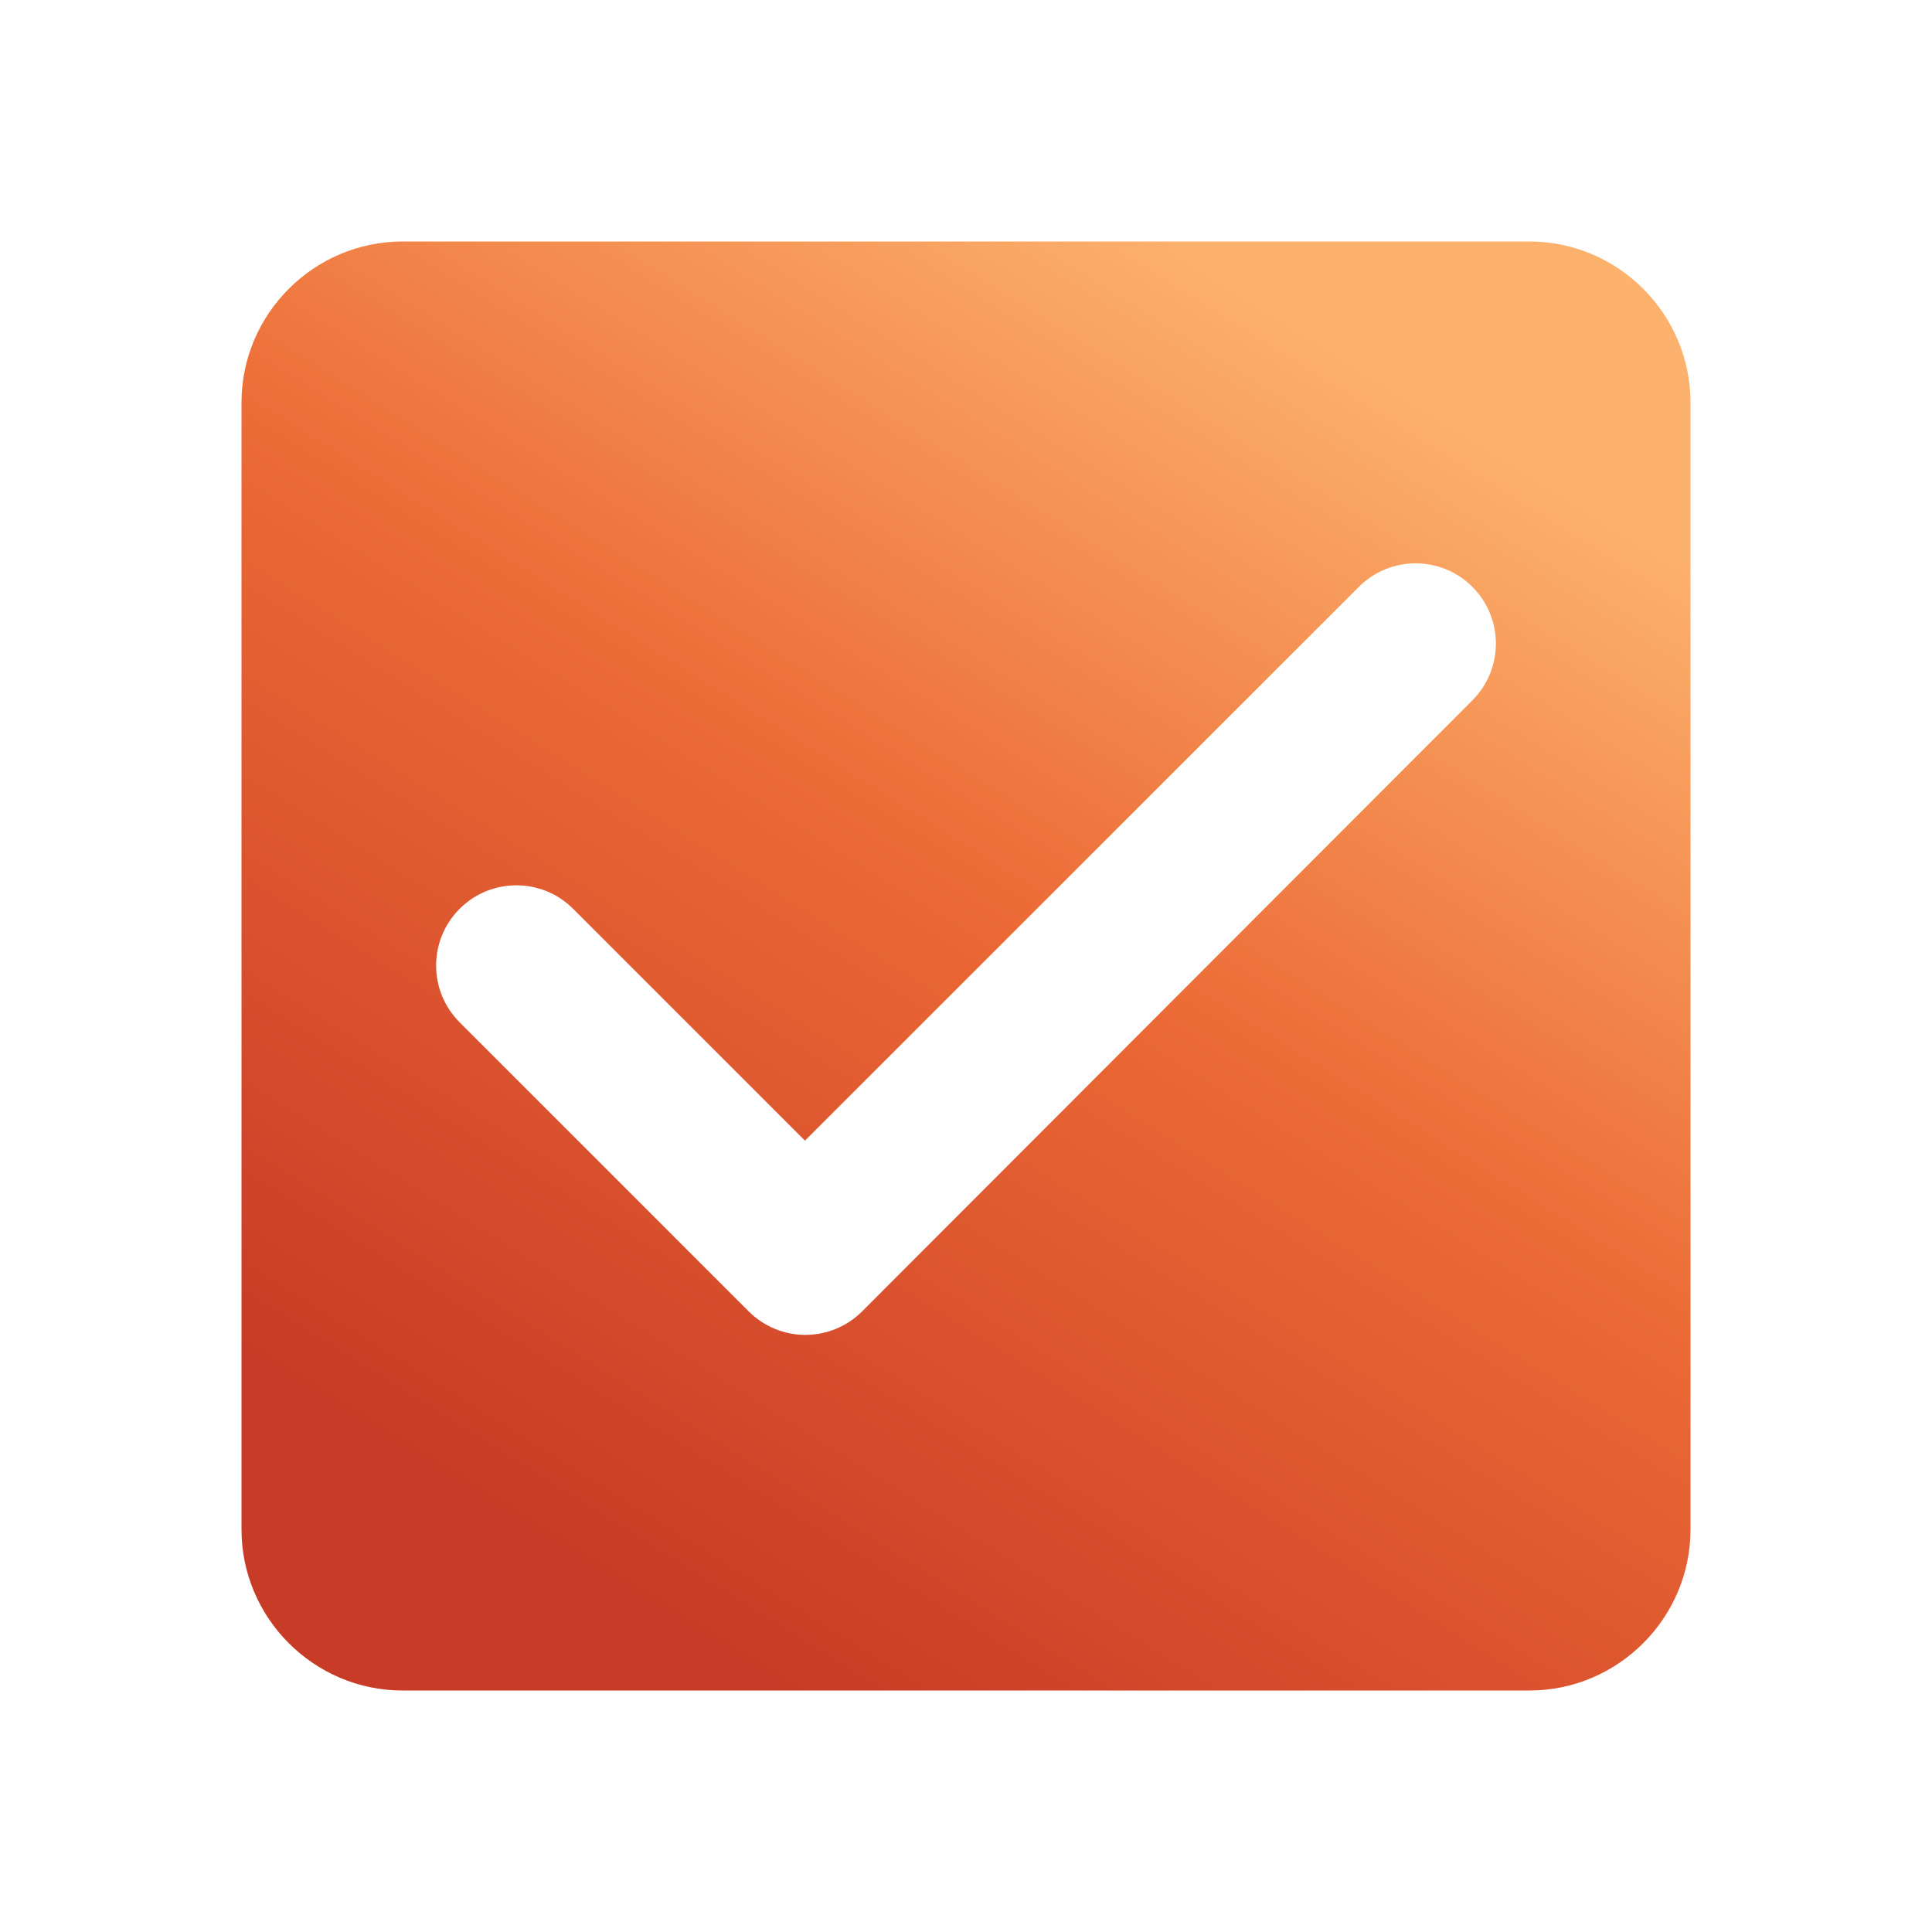
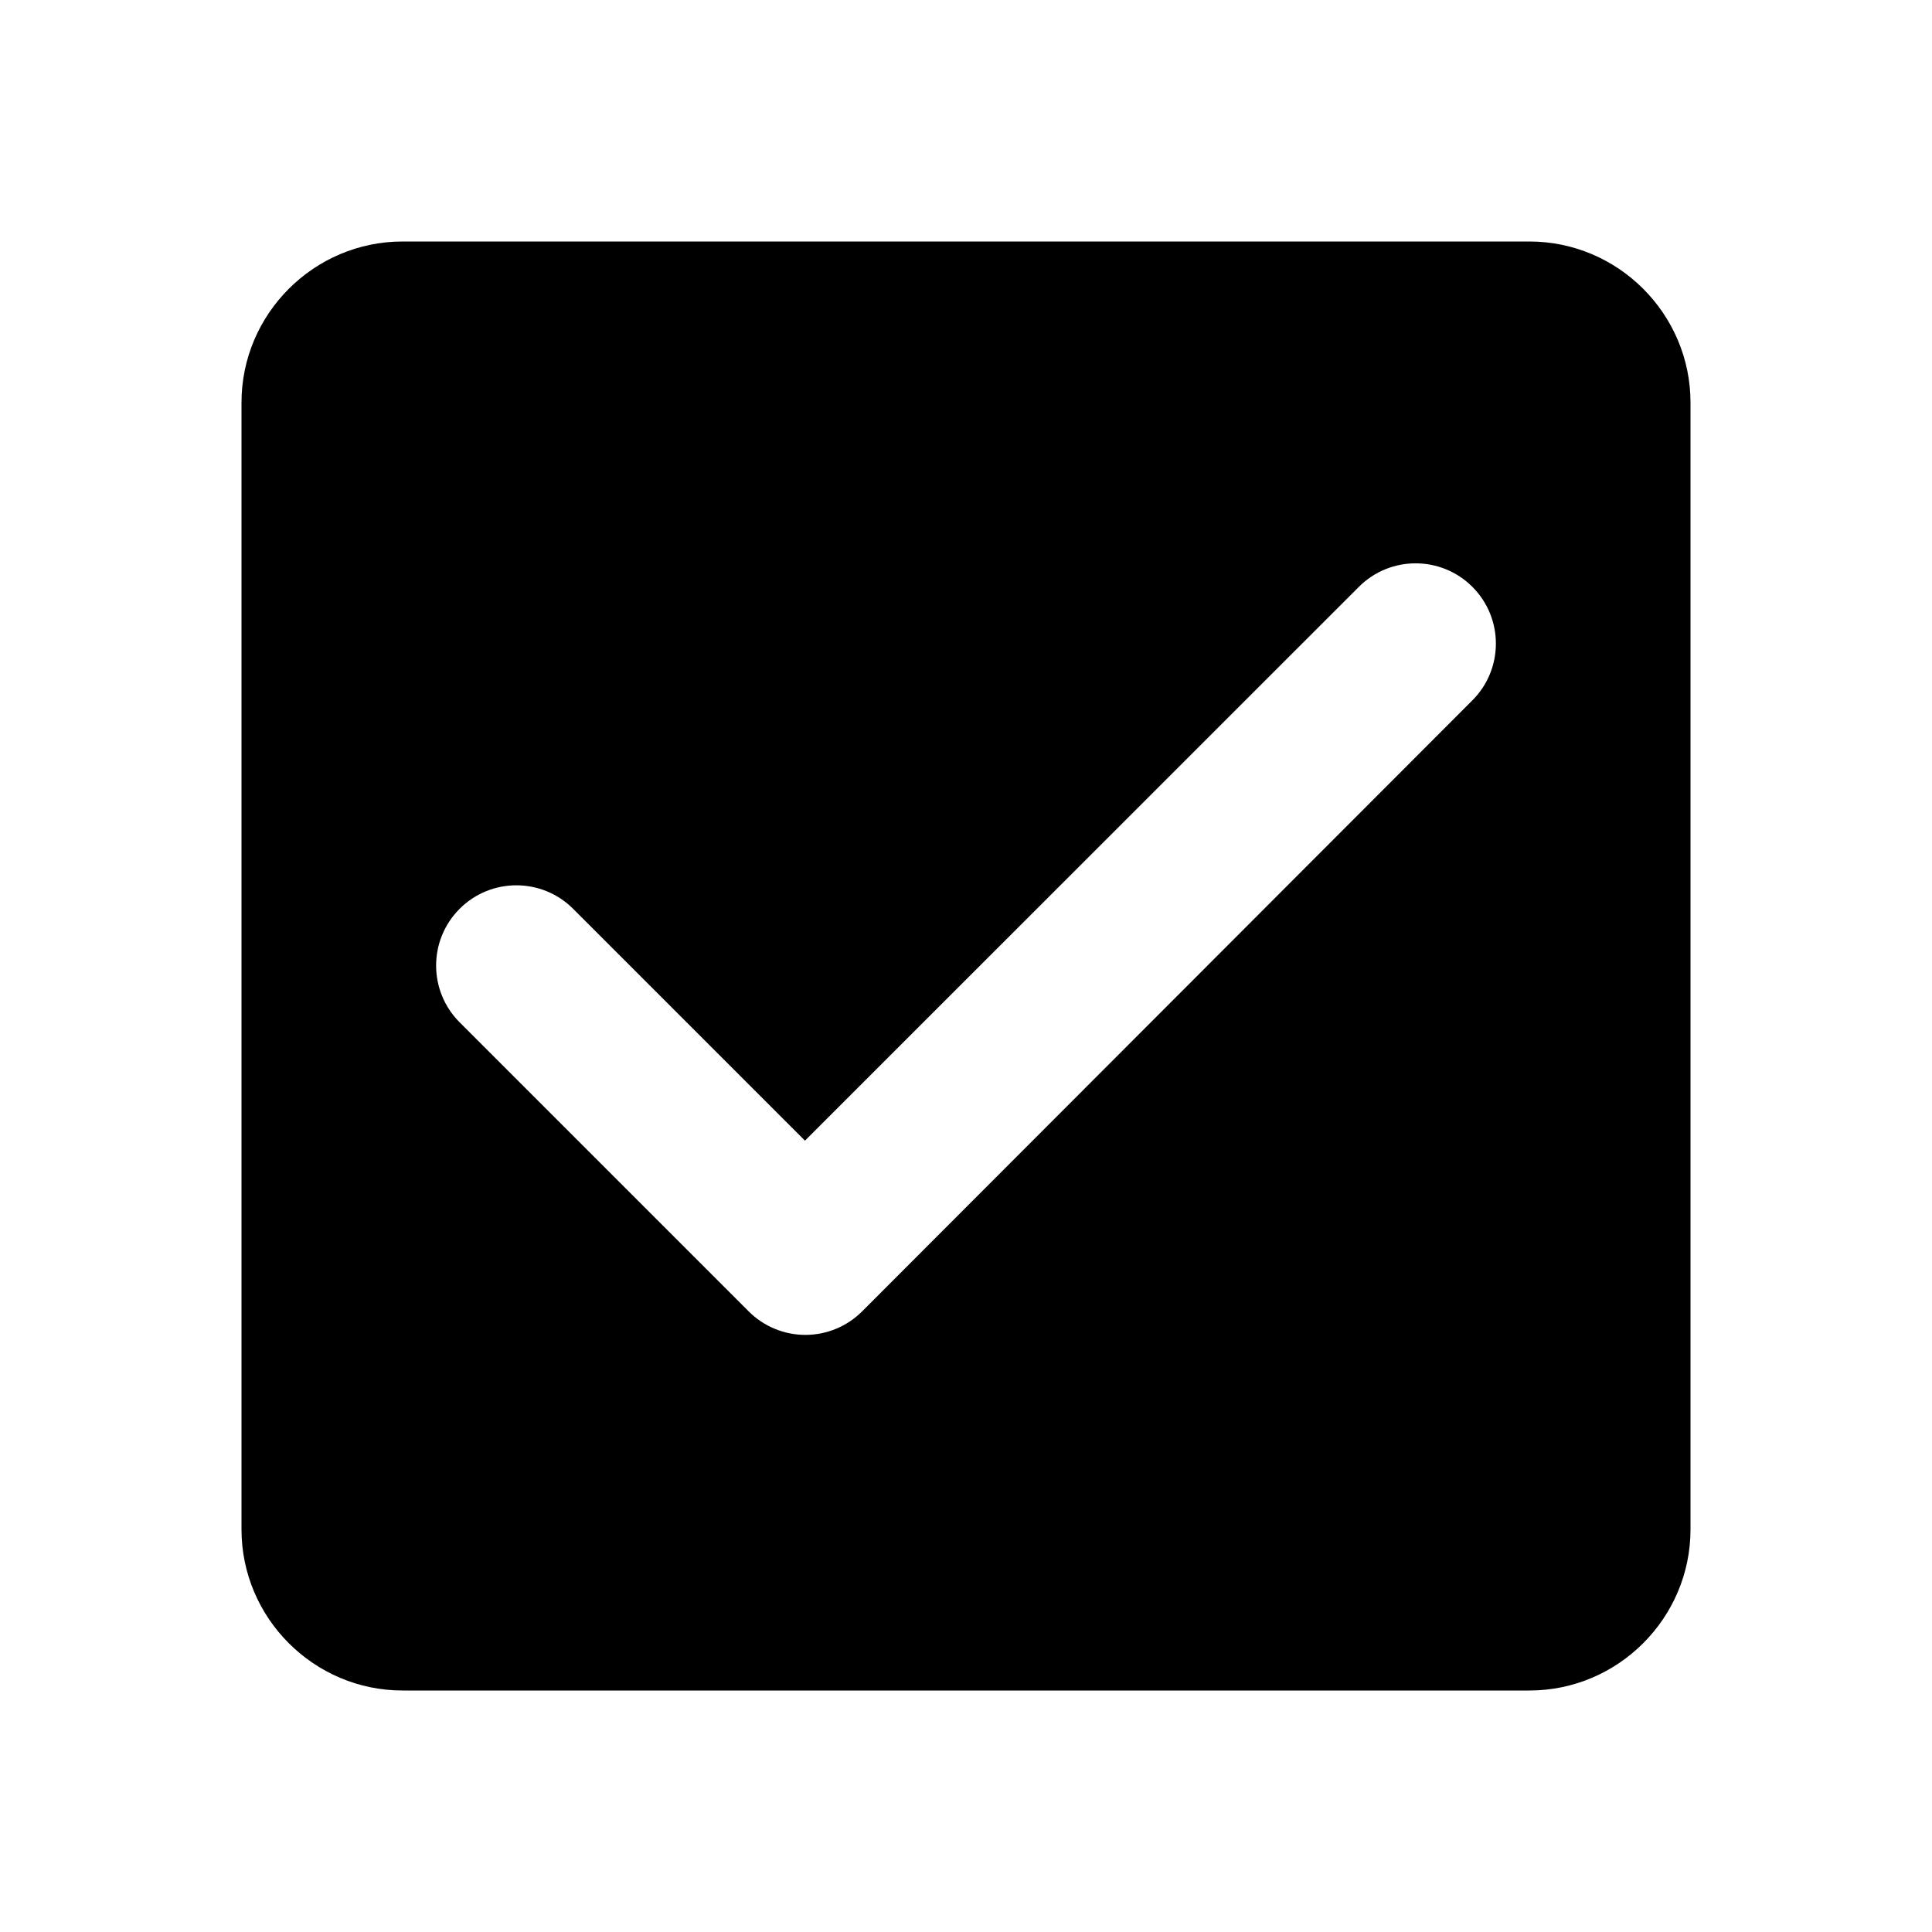
<svg xmlns="http://www.w3.org/2000/svg" viewBox="0 0 20 20">
-   <path d="M15.833 2.5H4.167C3.25 2.5 2.5 3.25 2.5 4.167v11.666c0 .917.75 1.667 1.667 1.667h11.666c.917 0 1.667-.75 1.667-1.667V4.167c0-.917-.75-1.667-1.667-1.667ZM8.925 13.575a.83.83 0 0 1-1.175 0l-2.992-2.992a.83.83 0 1 1 1.175-1.175l2.4 2.4 5.734-5.733a.83.83 0 1 1 1.175 1.175l-6.317 6.325Z" fill="url(#a)" />
-   <defs>
-     <linearGradient id="a" x1="13.975" y1="3.625" x2="6.1" y2="16.225" gradientUnits="userSpaceOnUse">
-       <stop stop-color="#FCB16C" />
-       <stop offset=".458" stop-color="#EC6A35" />
-       <stop offset="1" stop-color="#C83B26" />
-     </linearGradient>
-   </defs>
+   <path d="M15.833 2.5H4.167C3.25 2.5 2.5 3.25 2.5 4.167v11.666c0 .917.75 1.667 1.667 1.667h11.666c.917 0 1.667-.75 1.667-1.667V4.167c0-.917-.75-1.667-1.667-1.667ZM8.925 13.575a.83.83 0 0 1-1.175 0l-2.992-2.992a.83.83 0 1 1 1.175-1.175l2.4 2.4 5.734-5.733a.83.83 0 1 1 1.175 1.175l-6.317 6.325Z" />
</svg>
